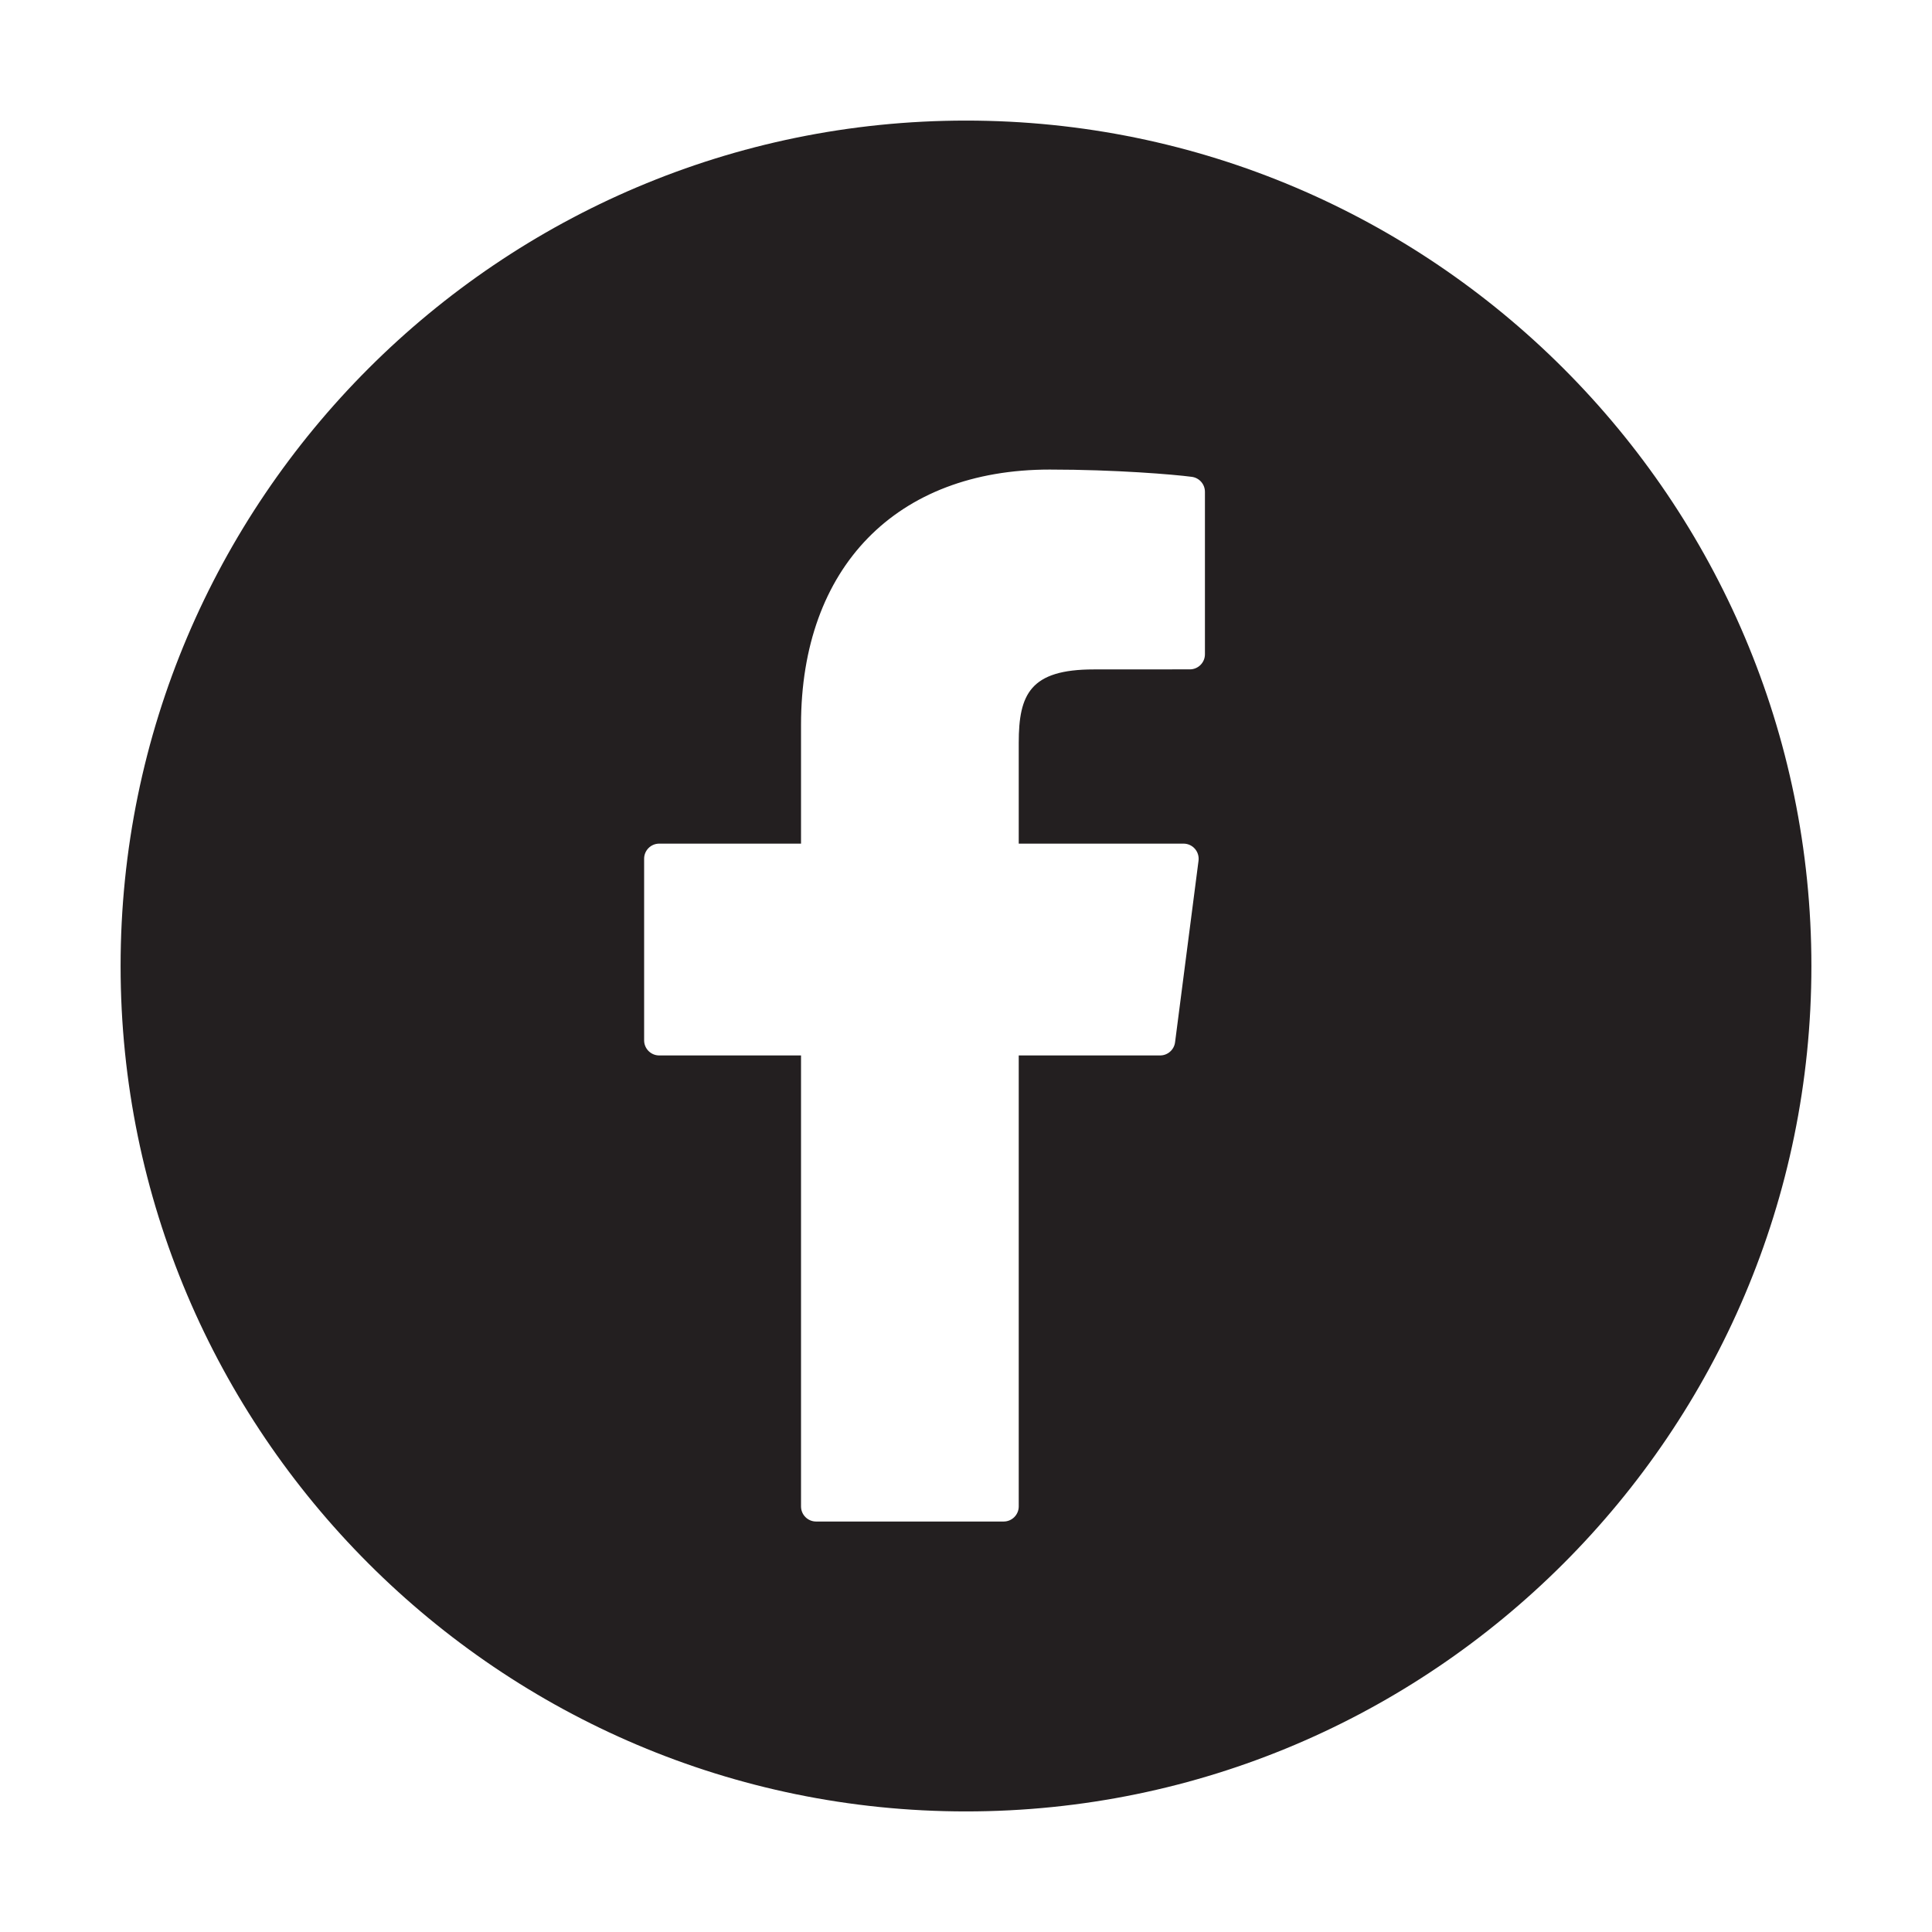
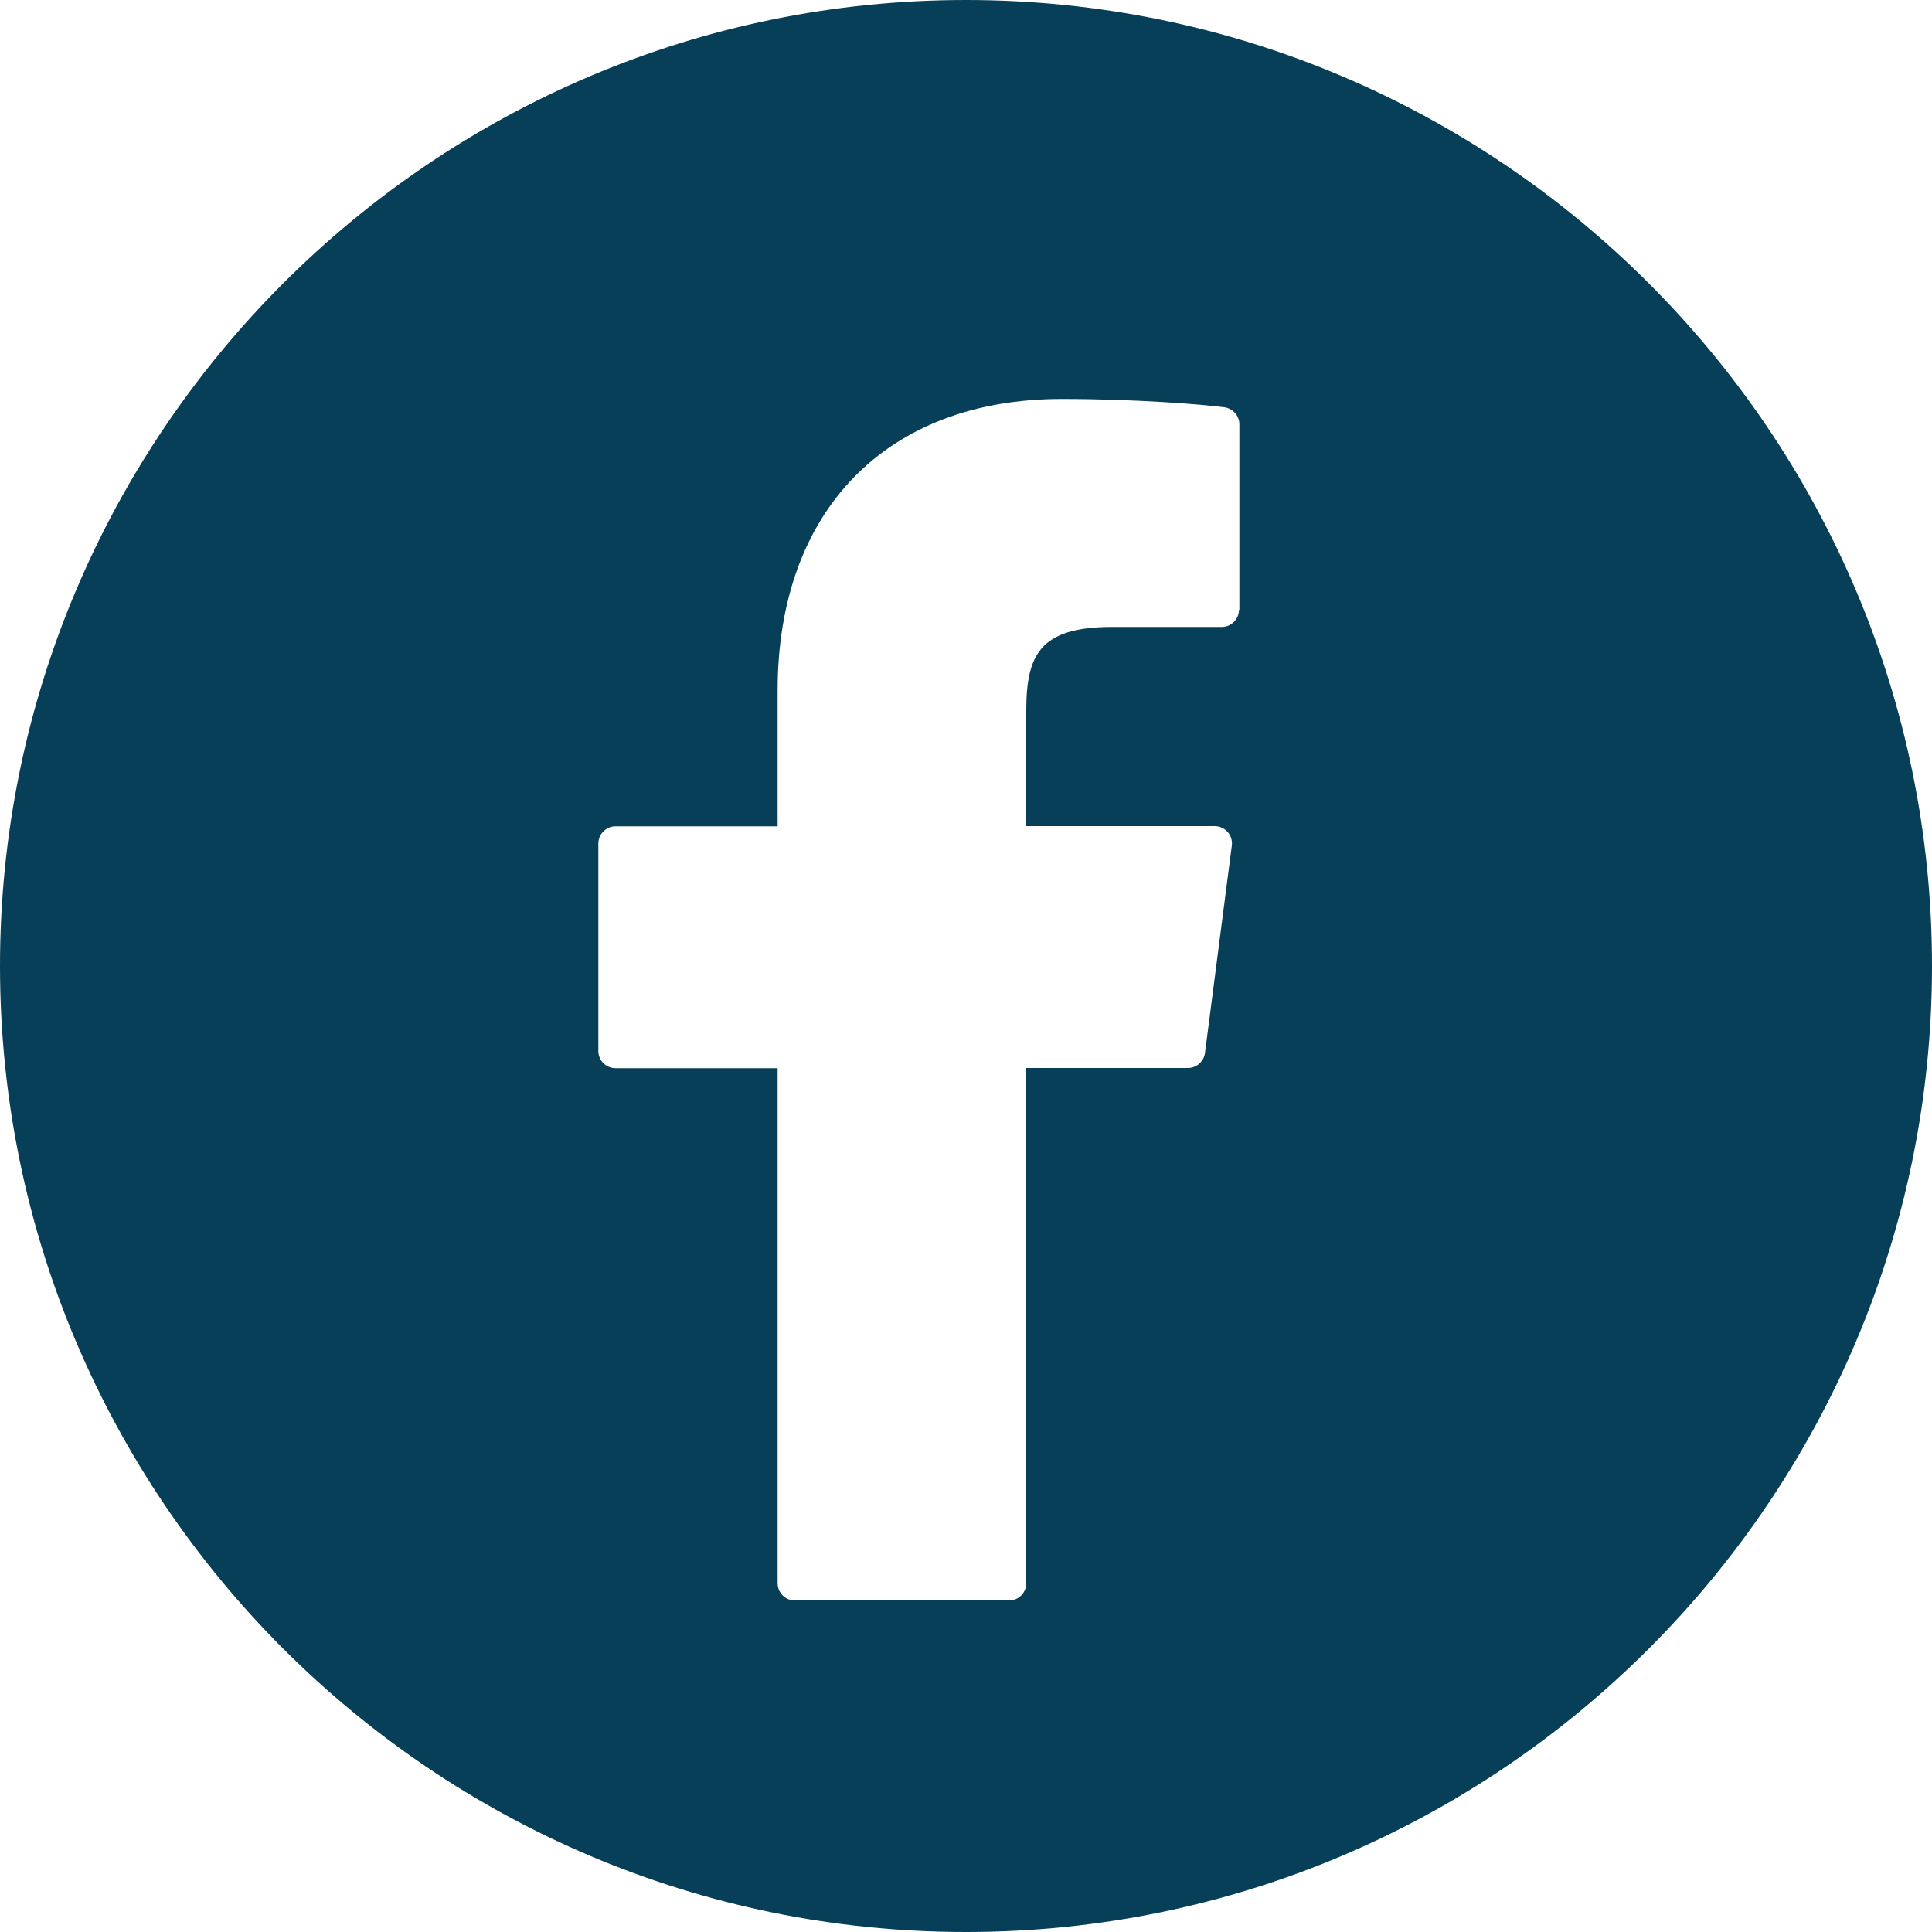
- <svg xmlns="http://www.w3.org/2000/svg" width="127.999" height="128">
-   <path fill="#231f20" d="M64 7.989c-30.885 0-56.01 25.126-56.01 56.01 0 30.885 25.125 56.012 56.01 56.012 30.883 0 56.01-25.127 56.01-56.012 0-30.884-25.127-56.01-56.01-56.01zm15.83 35.358a1 1 0 0 1-1 1l-6.367.004c-4.201 0-4.969 1.636-4.969 4.858v6.684h10.92c.287 0 .561.124.75.34s.277.503.242.788l-1.555 12.033a1 1 0 0 1-.992.872h-9.365v29.879a1 1 0 0 1-1 1H54.07a1 1 0 0 1-1-1V69.926h-9.395a1 1 0 0 1-1-1V56.893a1 1 0 0 1 1-1h9.395v-7.875c0-10.43 6.312-16.908 16.475-16.908 4.369 0 8.23.325 9.416.482a1 1 0 0 1 .869.991v10.764z" />
+ <svg xmlns="http://www.w3.org/2000/svg" version="1.1" id="Camada_1" x="0px" y="0px" viewBox="0 0 1000 1000" style="enable-background:new 0 0 1000 1000;" xml:space="preserve">
+   <path d="M500,0C224.3,0,0,224.3,0,500c0,275.7,224.3,500,500,500c275.7,0,500-224.3,500-500C1000,224.3,775.7,0,500,0z M641.3,315.6  c0,4.9-4,8.9-8.9,8.9l-56.8,0c-37.5,0-44.4,14.6-44.4,43.4v59.7h97.5c2.6,0,5,1.1,6.7,3c1.7,1.9,2.5,4.5,2.2,7l-13.9,107.4  c-0.6,4.5-4.4,7.8-8.9,7.8h-83.6v266.7c0,4.9-4,8.9-8.9,8.9H411.4c-4.9,0-8.9-4-8.9-8.9V552.9h-83.9c-4.9,0-8.9-4-8.9-8.9V436.6  c0-4.9,4-8.9,8.9-8.9h83.9v-70.3c0-93.1,56.3-150.9,147.1-150.9c39,0,73.5,2.9,84.1,4.3c4.4,0.6,7.8,4.4,7.8,8.8V315.6z" fill="#063f57" />
</svg>
